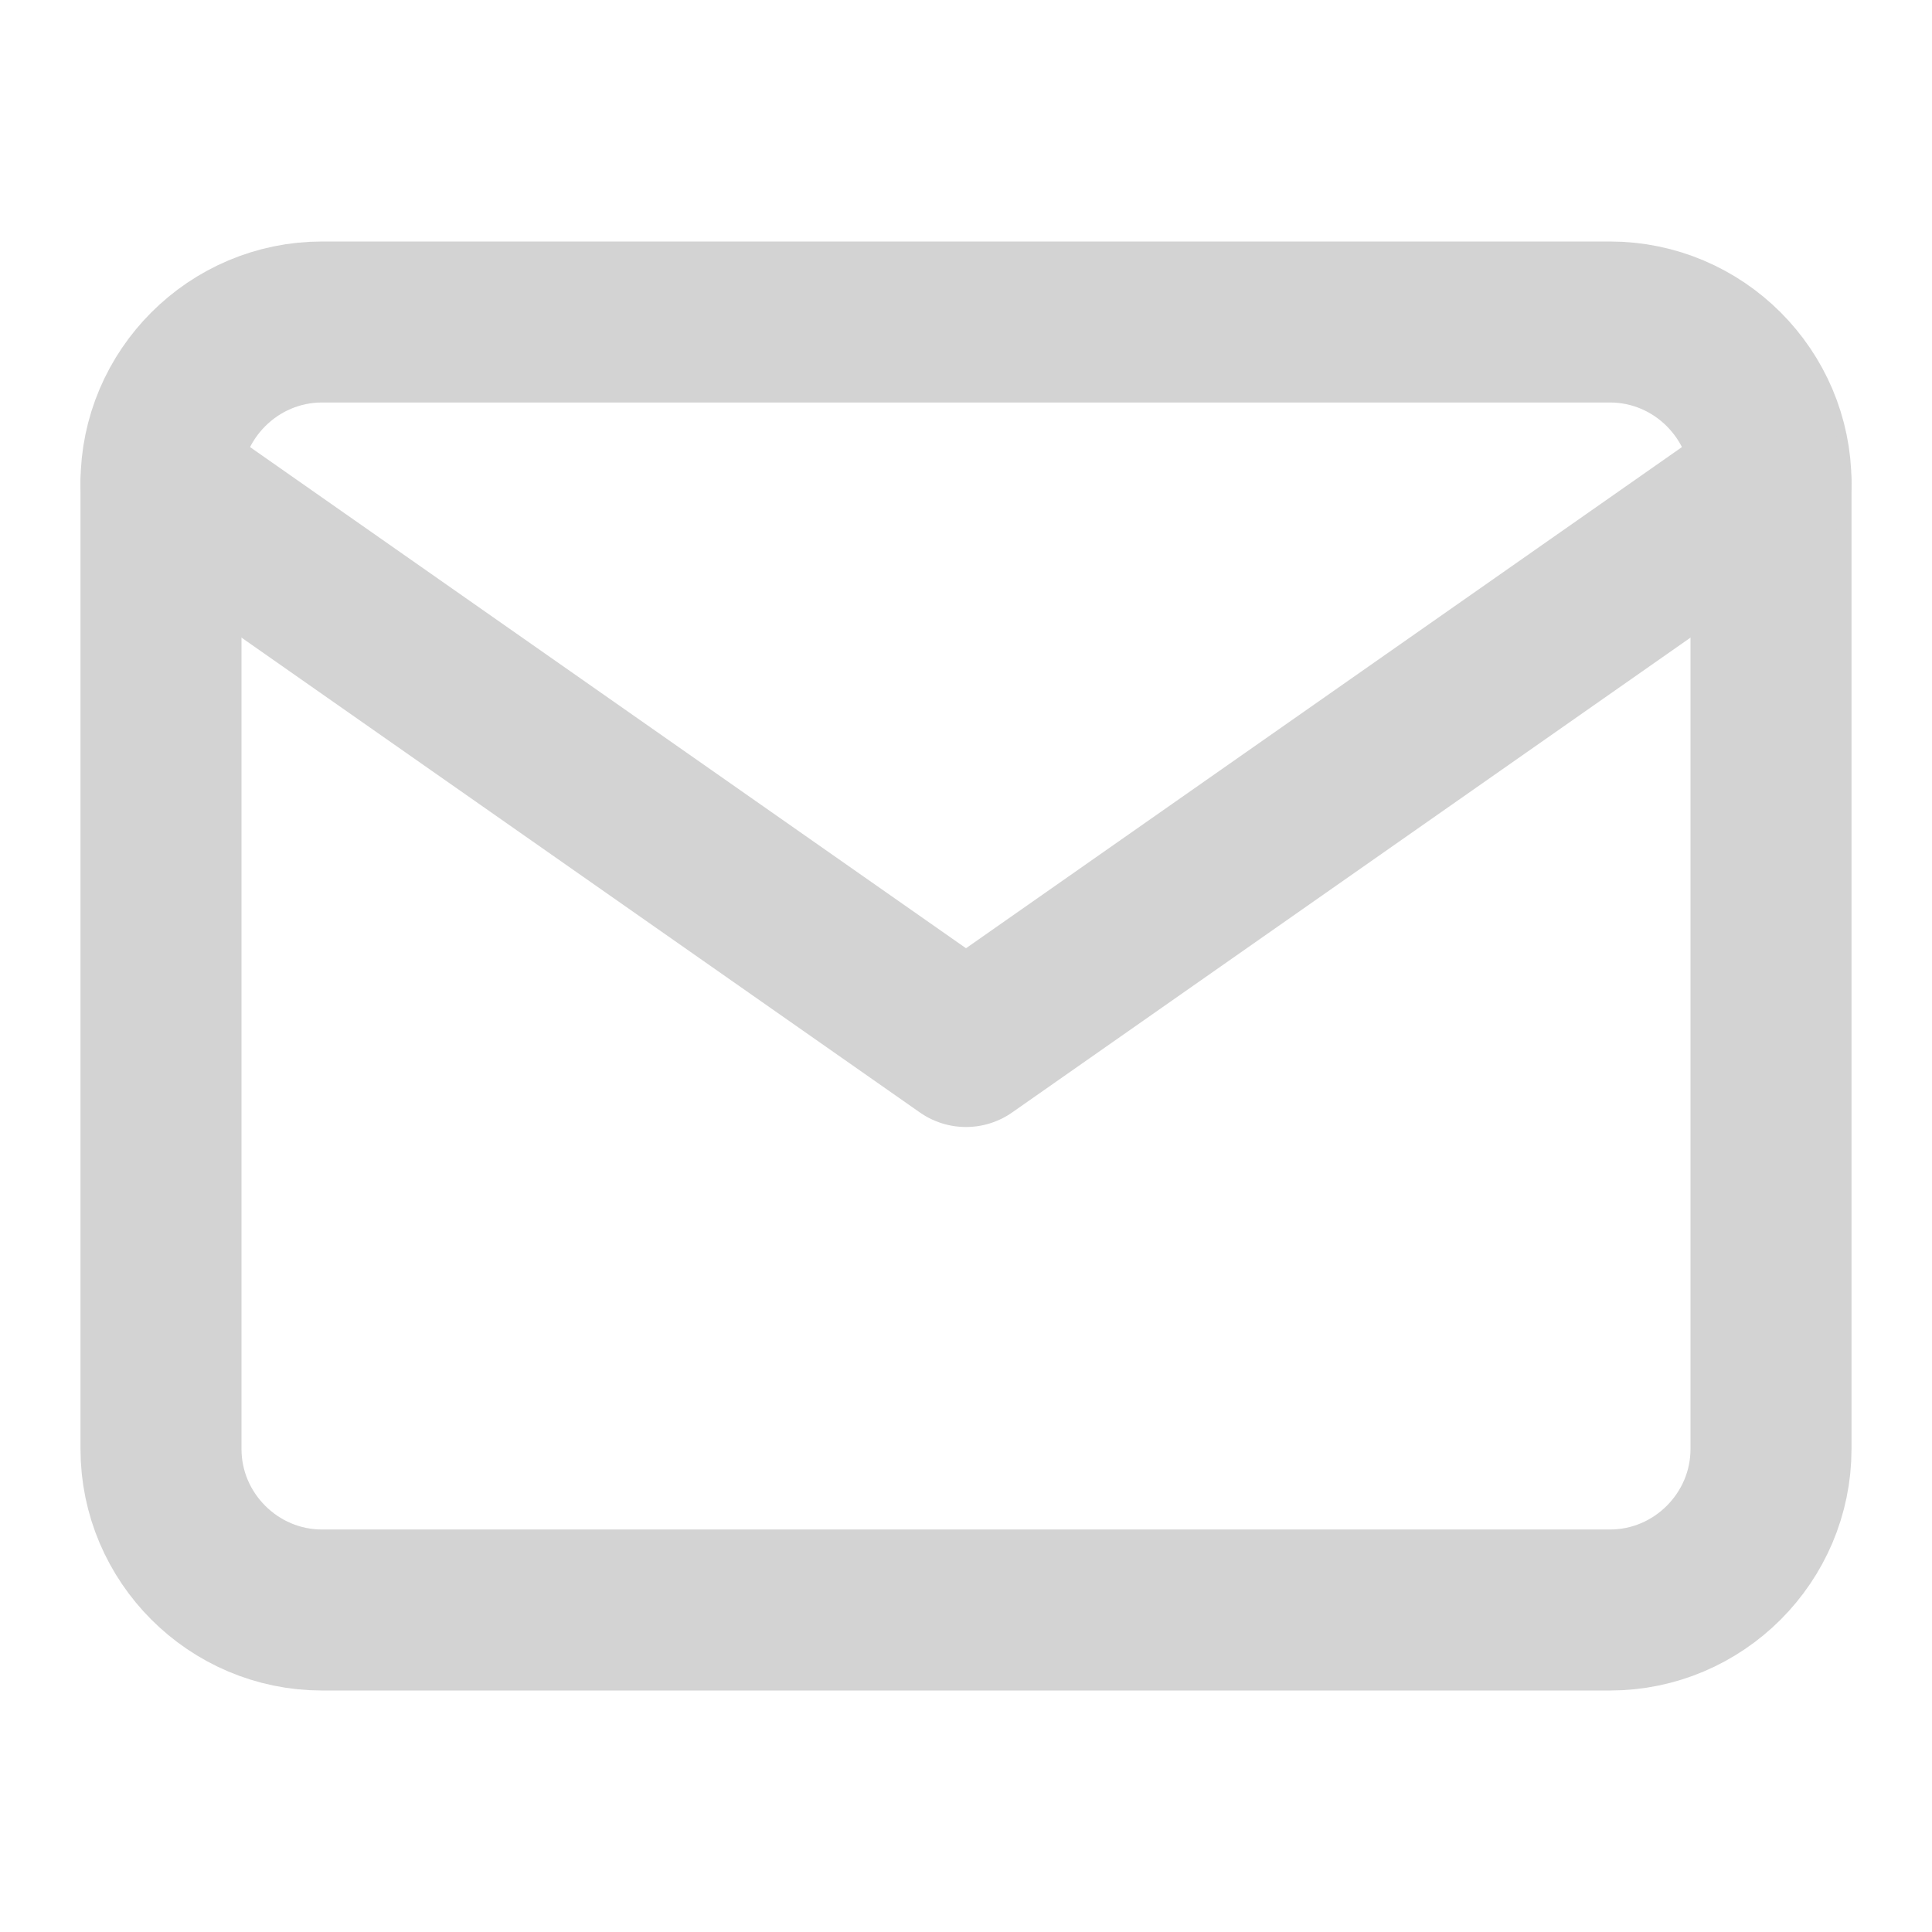
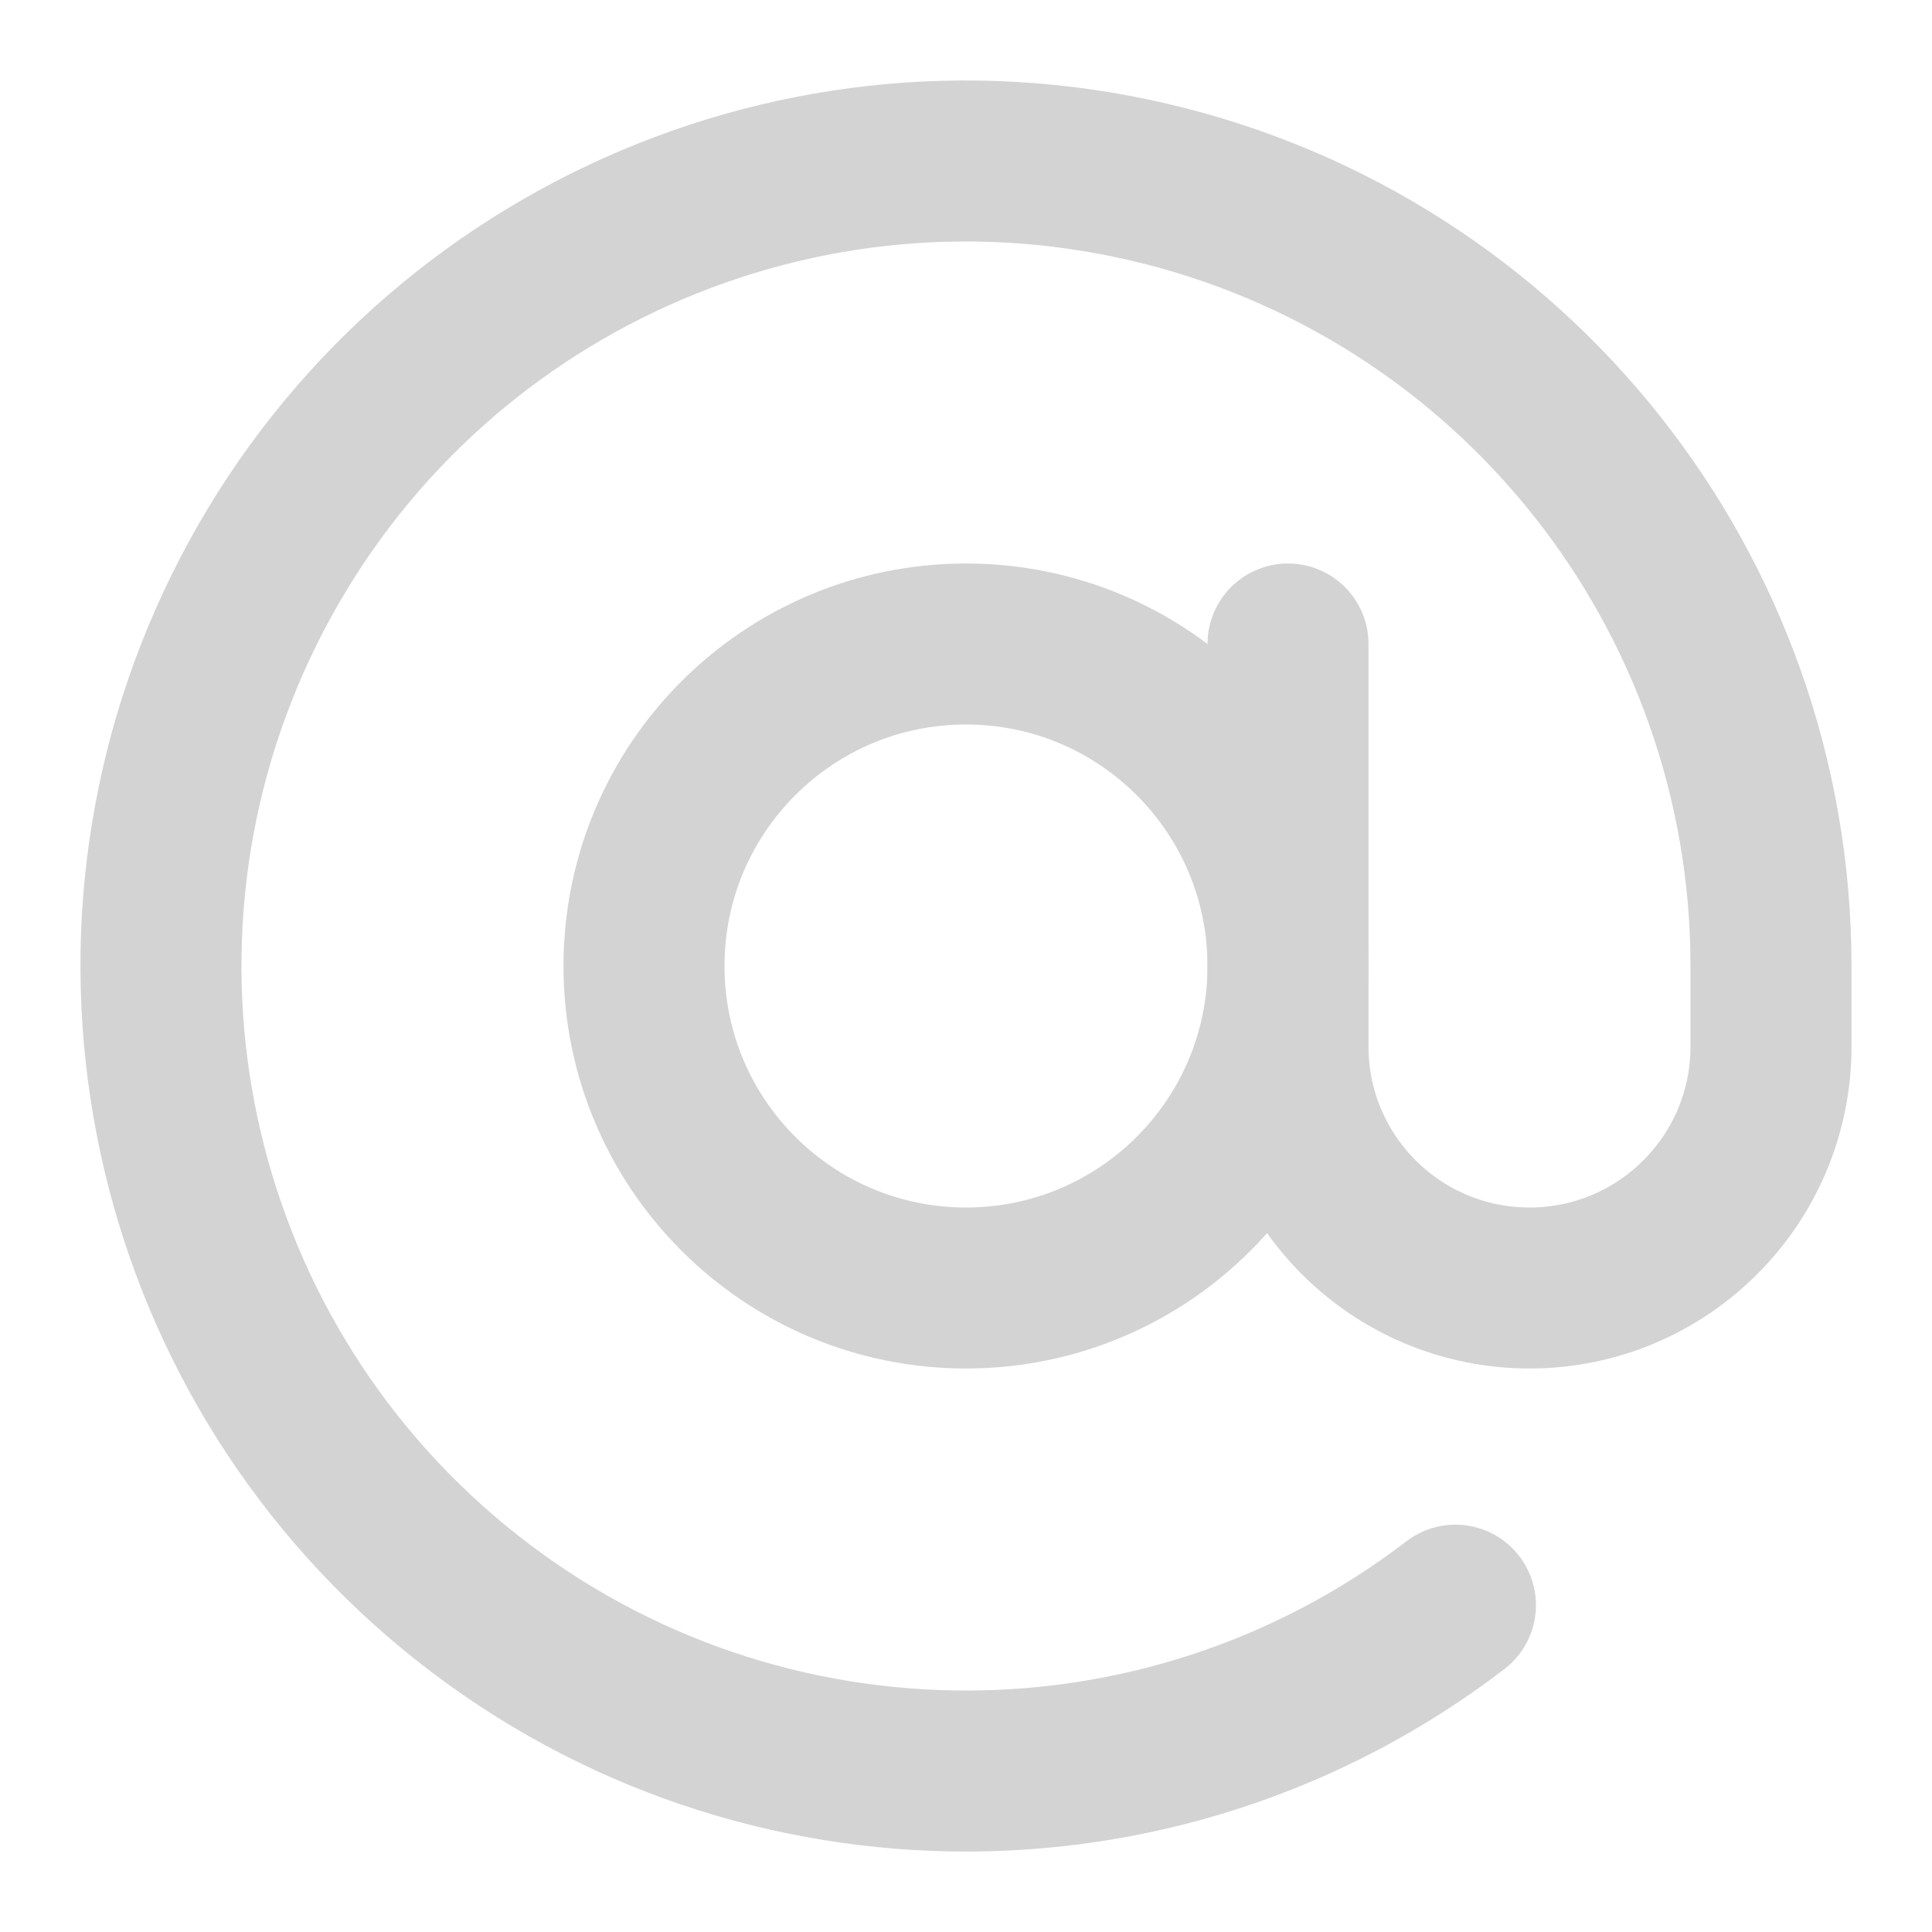
- <svg xmlns="http://www.w3.org/2000/svg" width="24" height="24" viewBox="0 0 24 24" fill="none" stroke="lightgrey" stroke-width="2" stroke-linecap="round" stroke-linejoin="round" class="feather feather-mail">
-   <path d="M4 4h16c1.1 0 2 .9 2 2v12c0 1.1-.9 2-2 2H4c-1.1 0-2-.9-2-2V6c0-1.1.9-2 2-2z" />
-   <polyline points="22,6 12,13 2,6" />
+ <svg xmlns="http://www.w3.org/2000/svg" width="24" height="24" viewBox="0 0 24 24" fill="none" stroke="lightgrey" stroke-width="2" stroke-linecap="round" stroke-linejoin="round" class="feather feather-at-sign">
+   <circle cx="12" cy="12" r="4" />
+   <path d="M16 8v5a3 3 0 0 0 6 0v-1a10 10 0 1 0-3.92 7.94" />
</svg>
